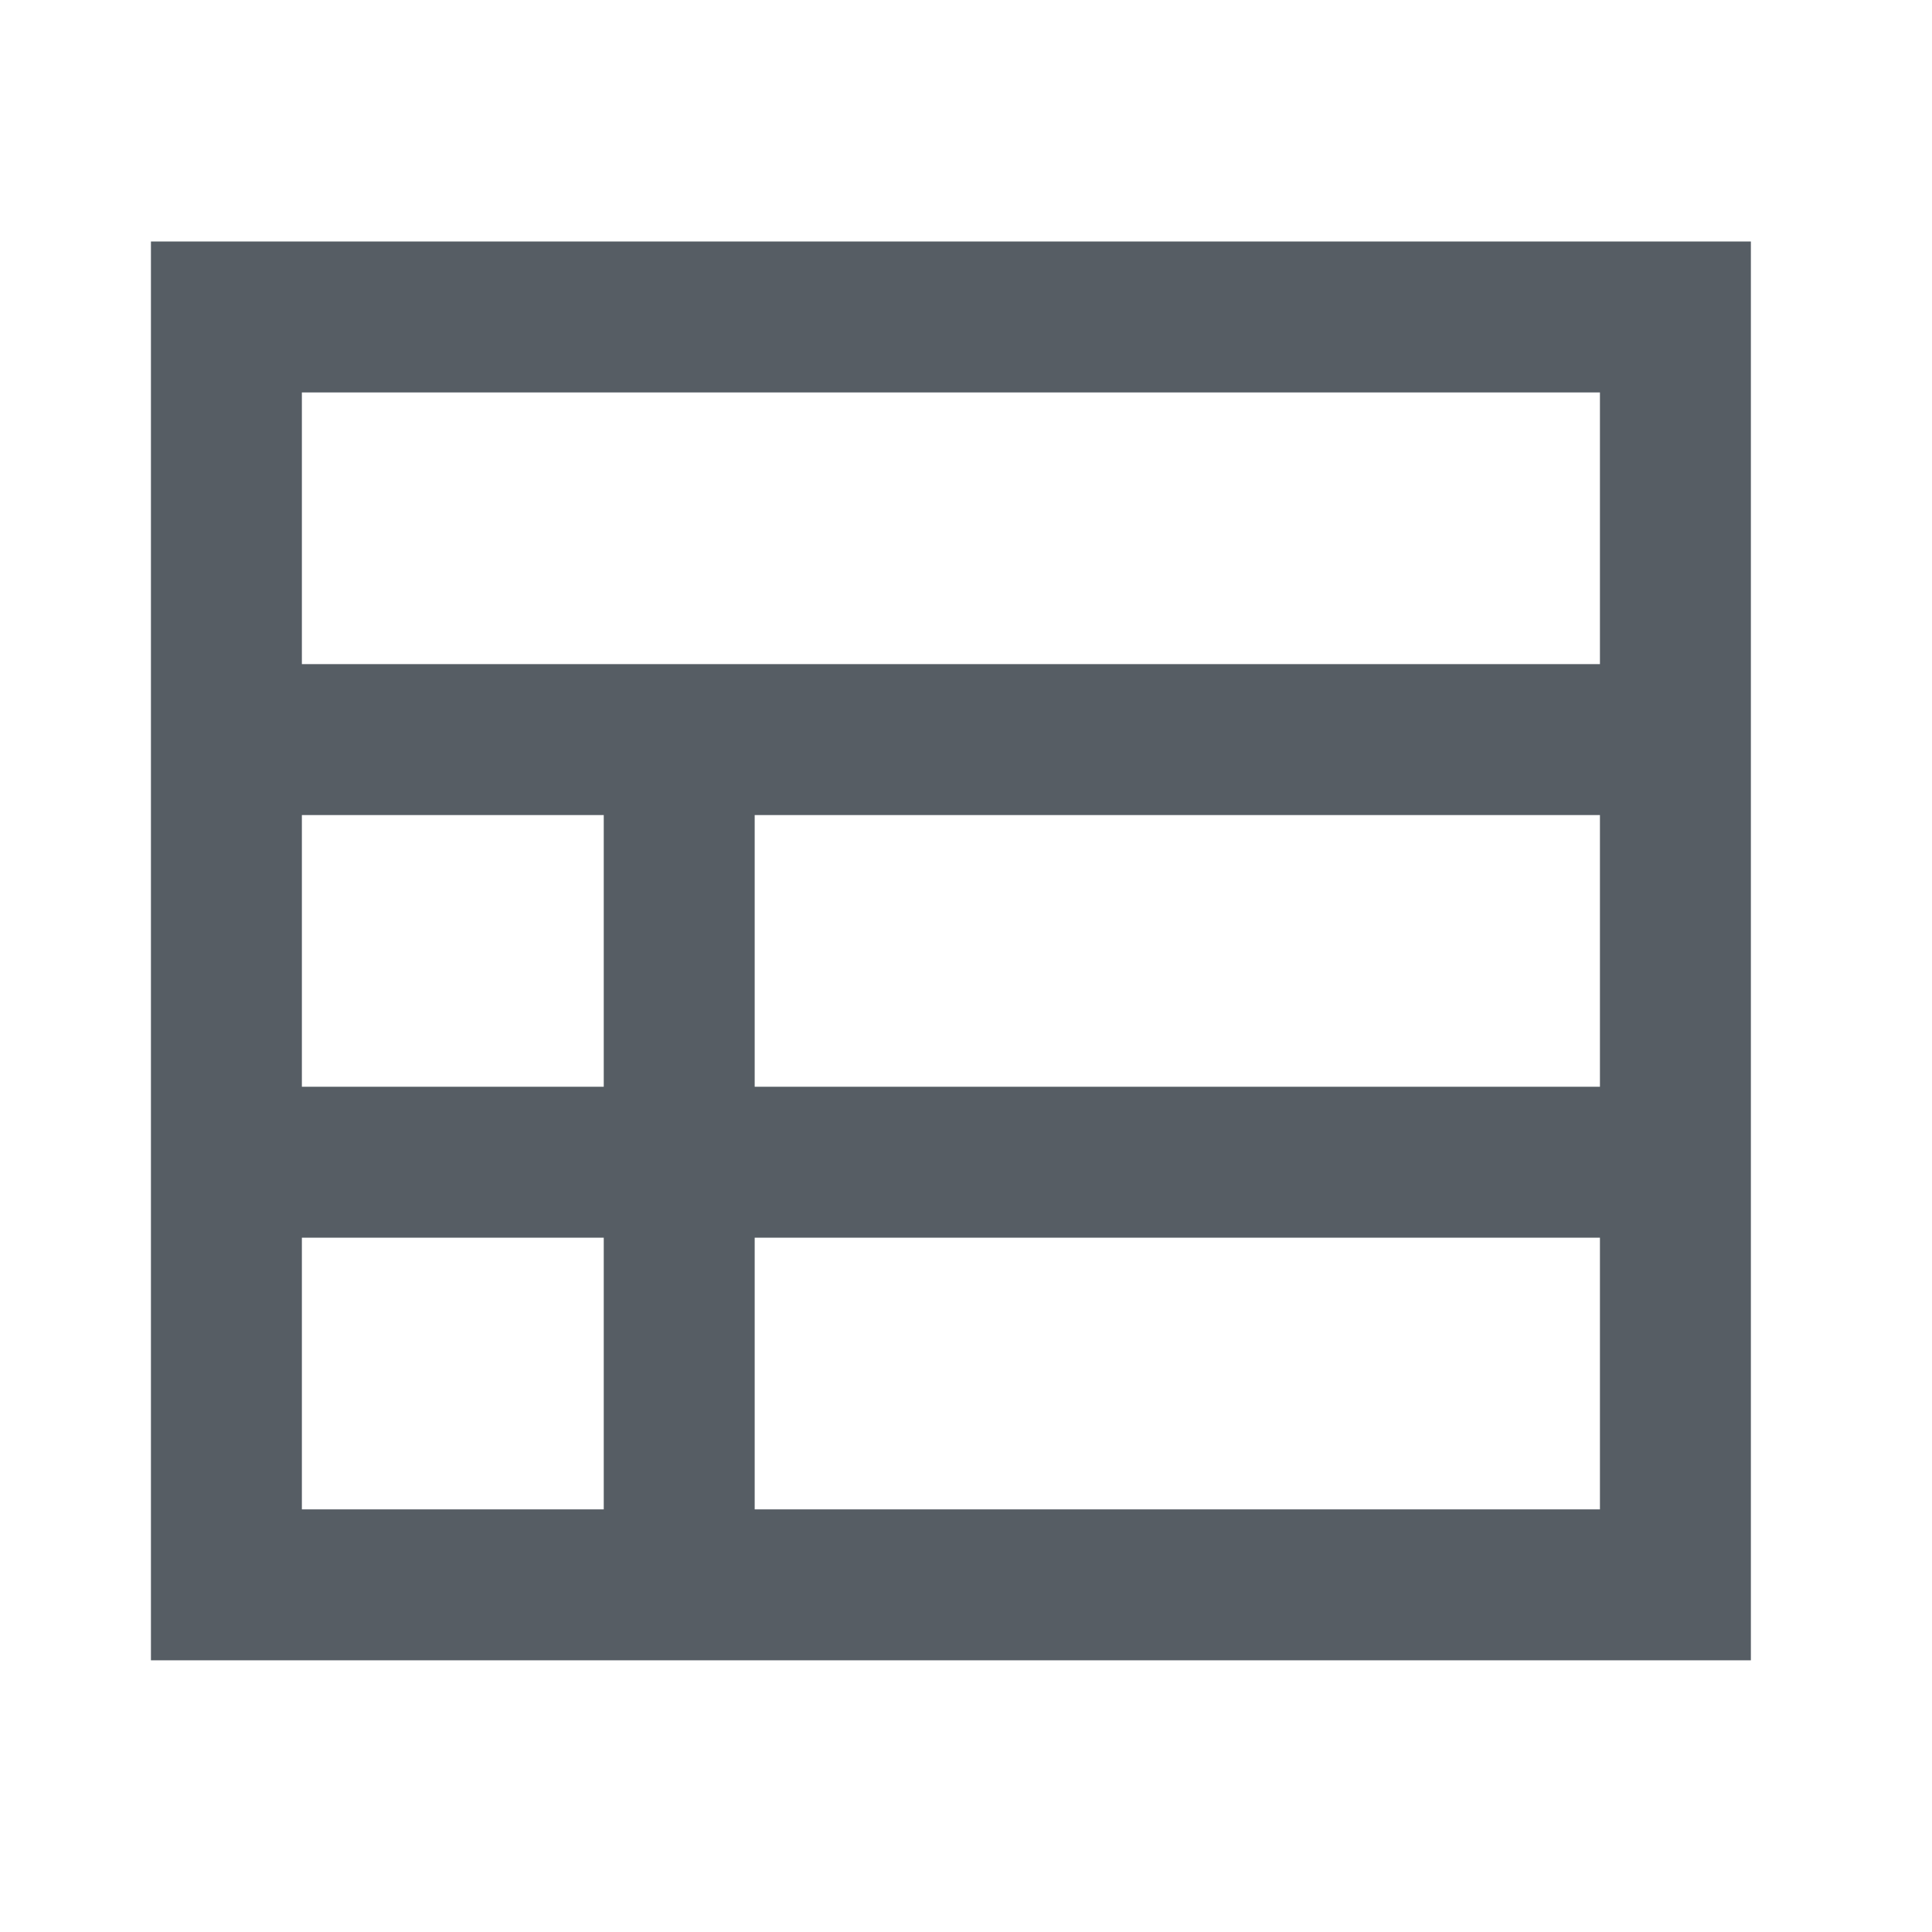
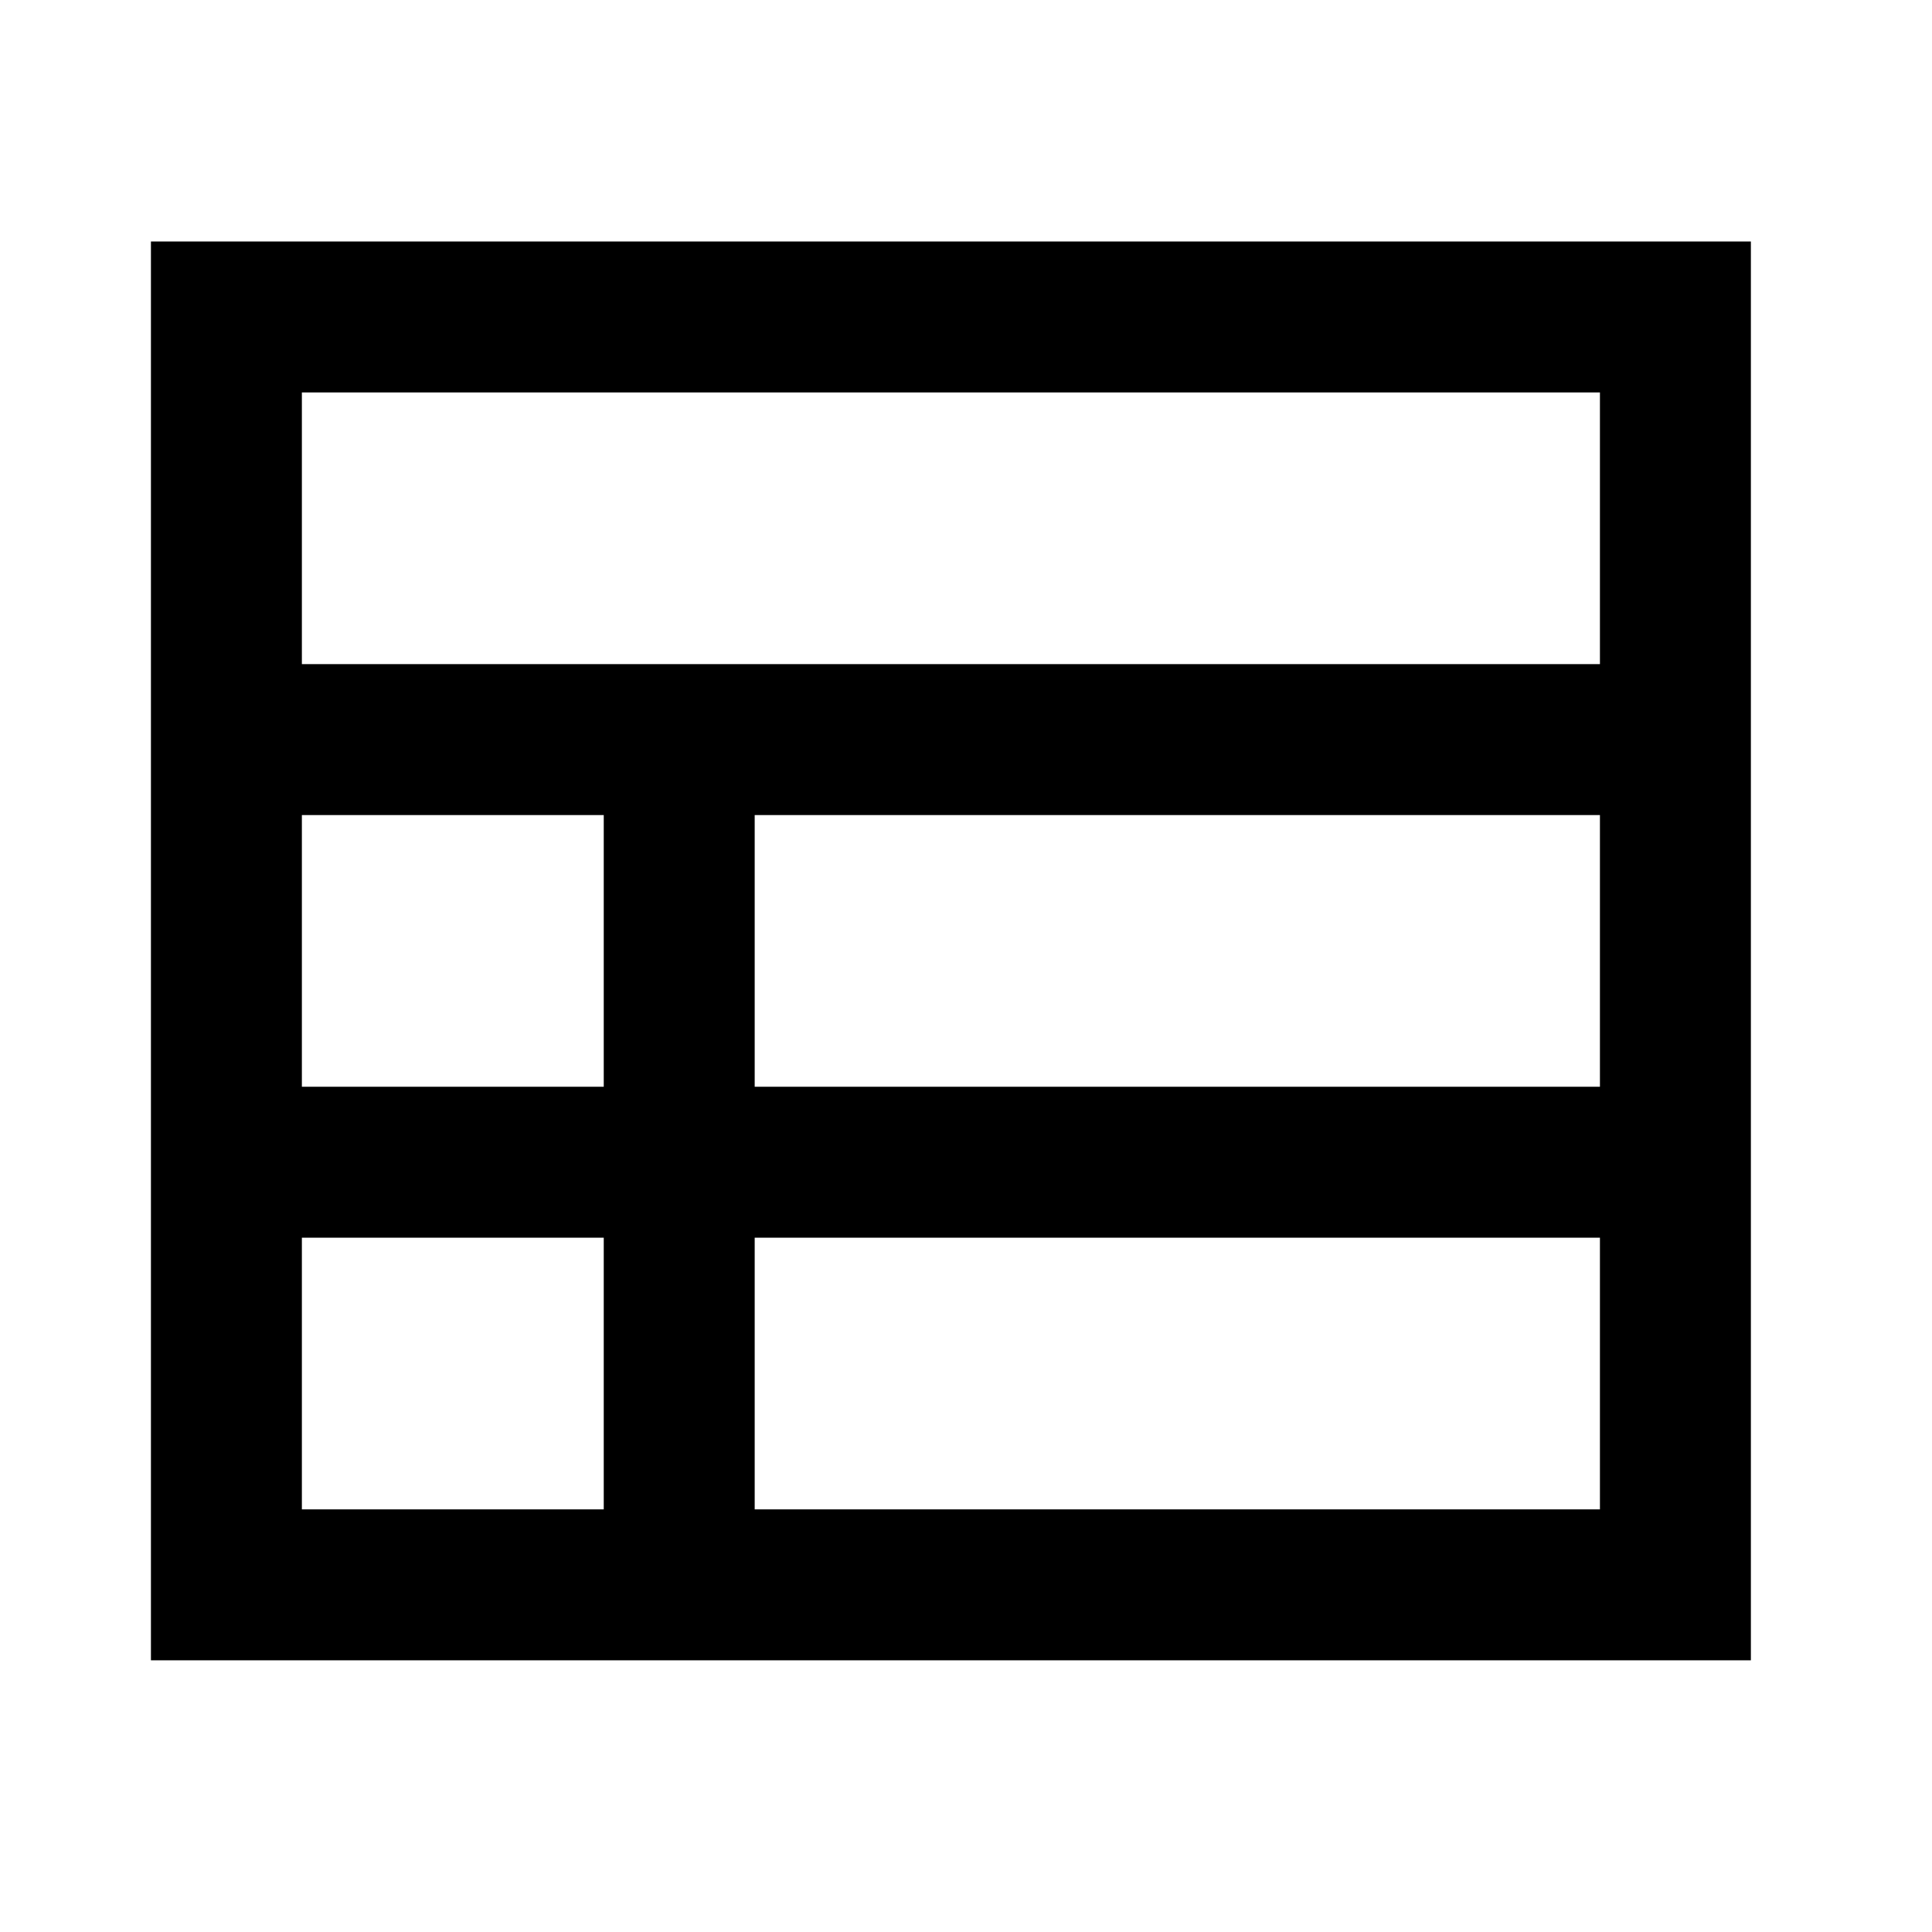
- <svg xmlns="http://www.w3.org/2000/svg" t="1599212448018" class="icon" viewBox="0 0 1024 1024" version="1.1" p-id="1202" width="25" height="25">
+ <svg xmlns="http://www.w3.org/2000/svg" t="1599444542510" class="icon" viewBox="0 0 1024 1024" version="1.1" p-id="4000" width="25" height="25">
  <defs>
    <style type="text/css" />
  </defs>
-   <path d="M80 128v752h848V128H80z m240 672H160v-144h160v144z m0-224H160v-144h160v144z m528 224H400v-144h448v144z m0-224H400v-144h448v144z m0-224H160v-144h688v144z" fill="#565D64" p-id="1203" />
+   <path d="M80 128v752h848V128H80z m240 672H160v-144h160v144z m0-224H160v-144h160v144z m528 224H400v-144h448v144z m0-224H400v-144h448v144z m0-224H160v-144h688v144z" p-id="4001" />
</svg>
